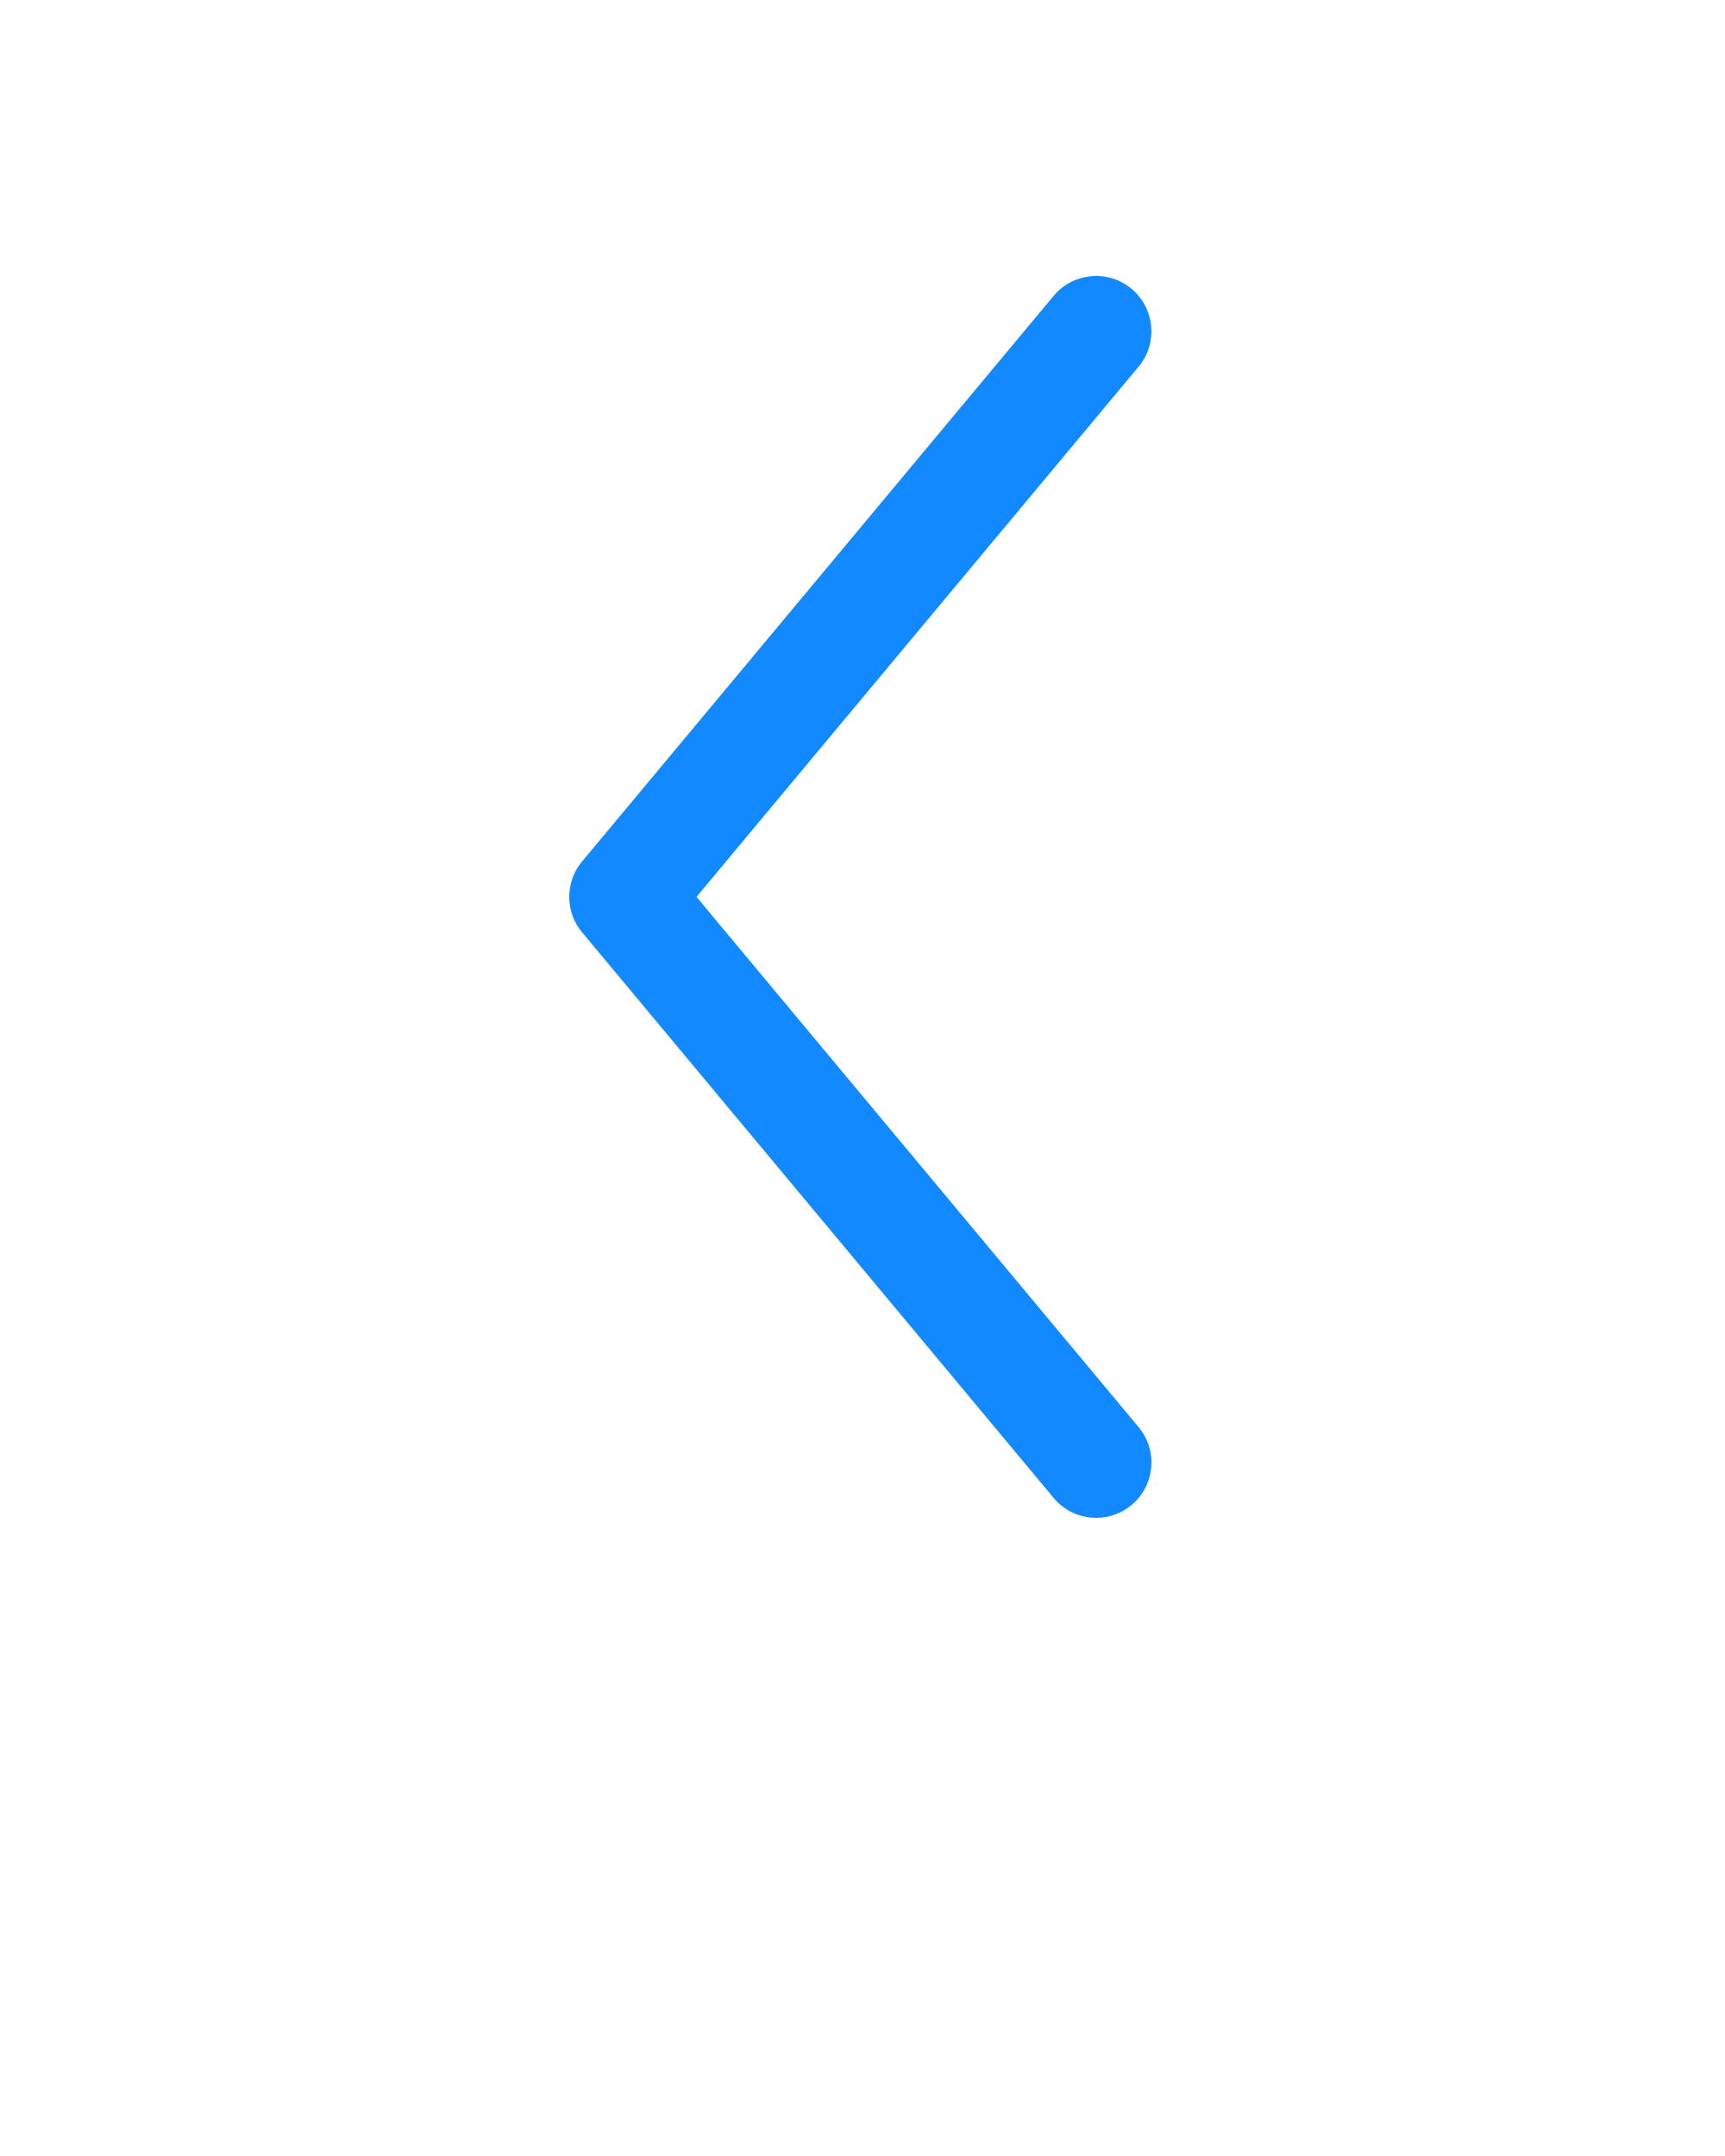
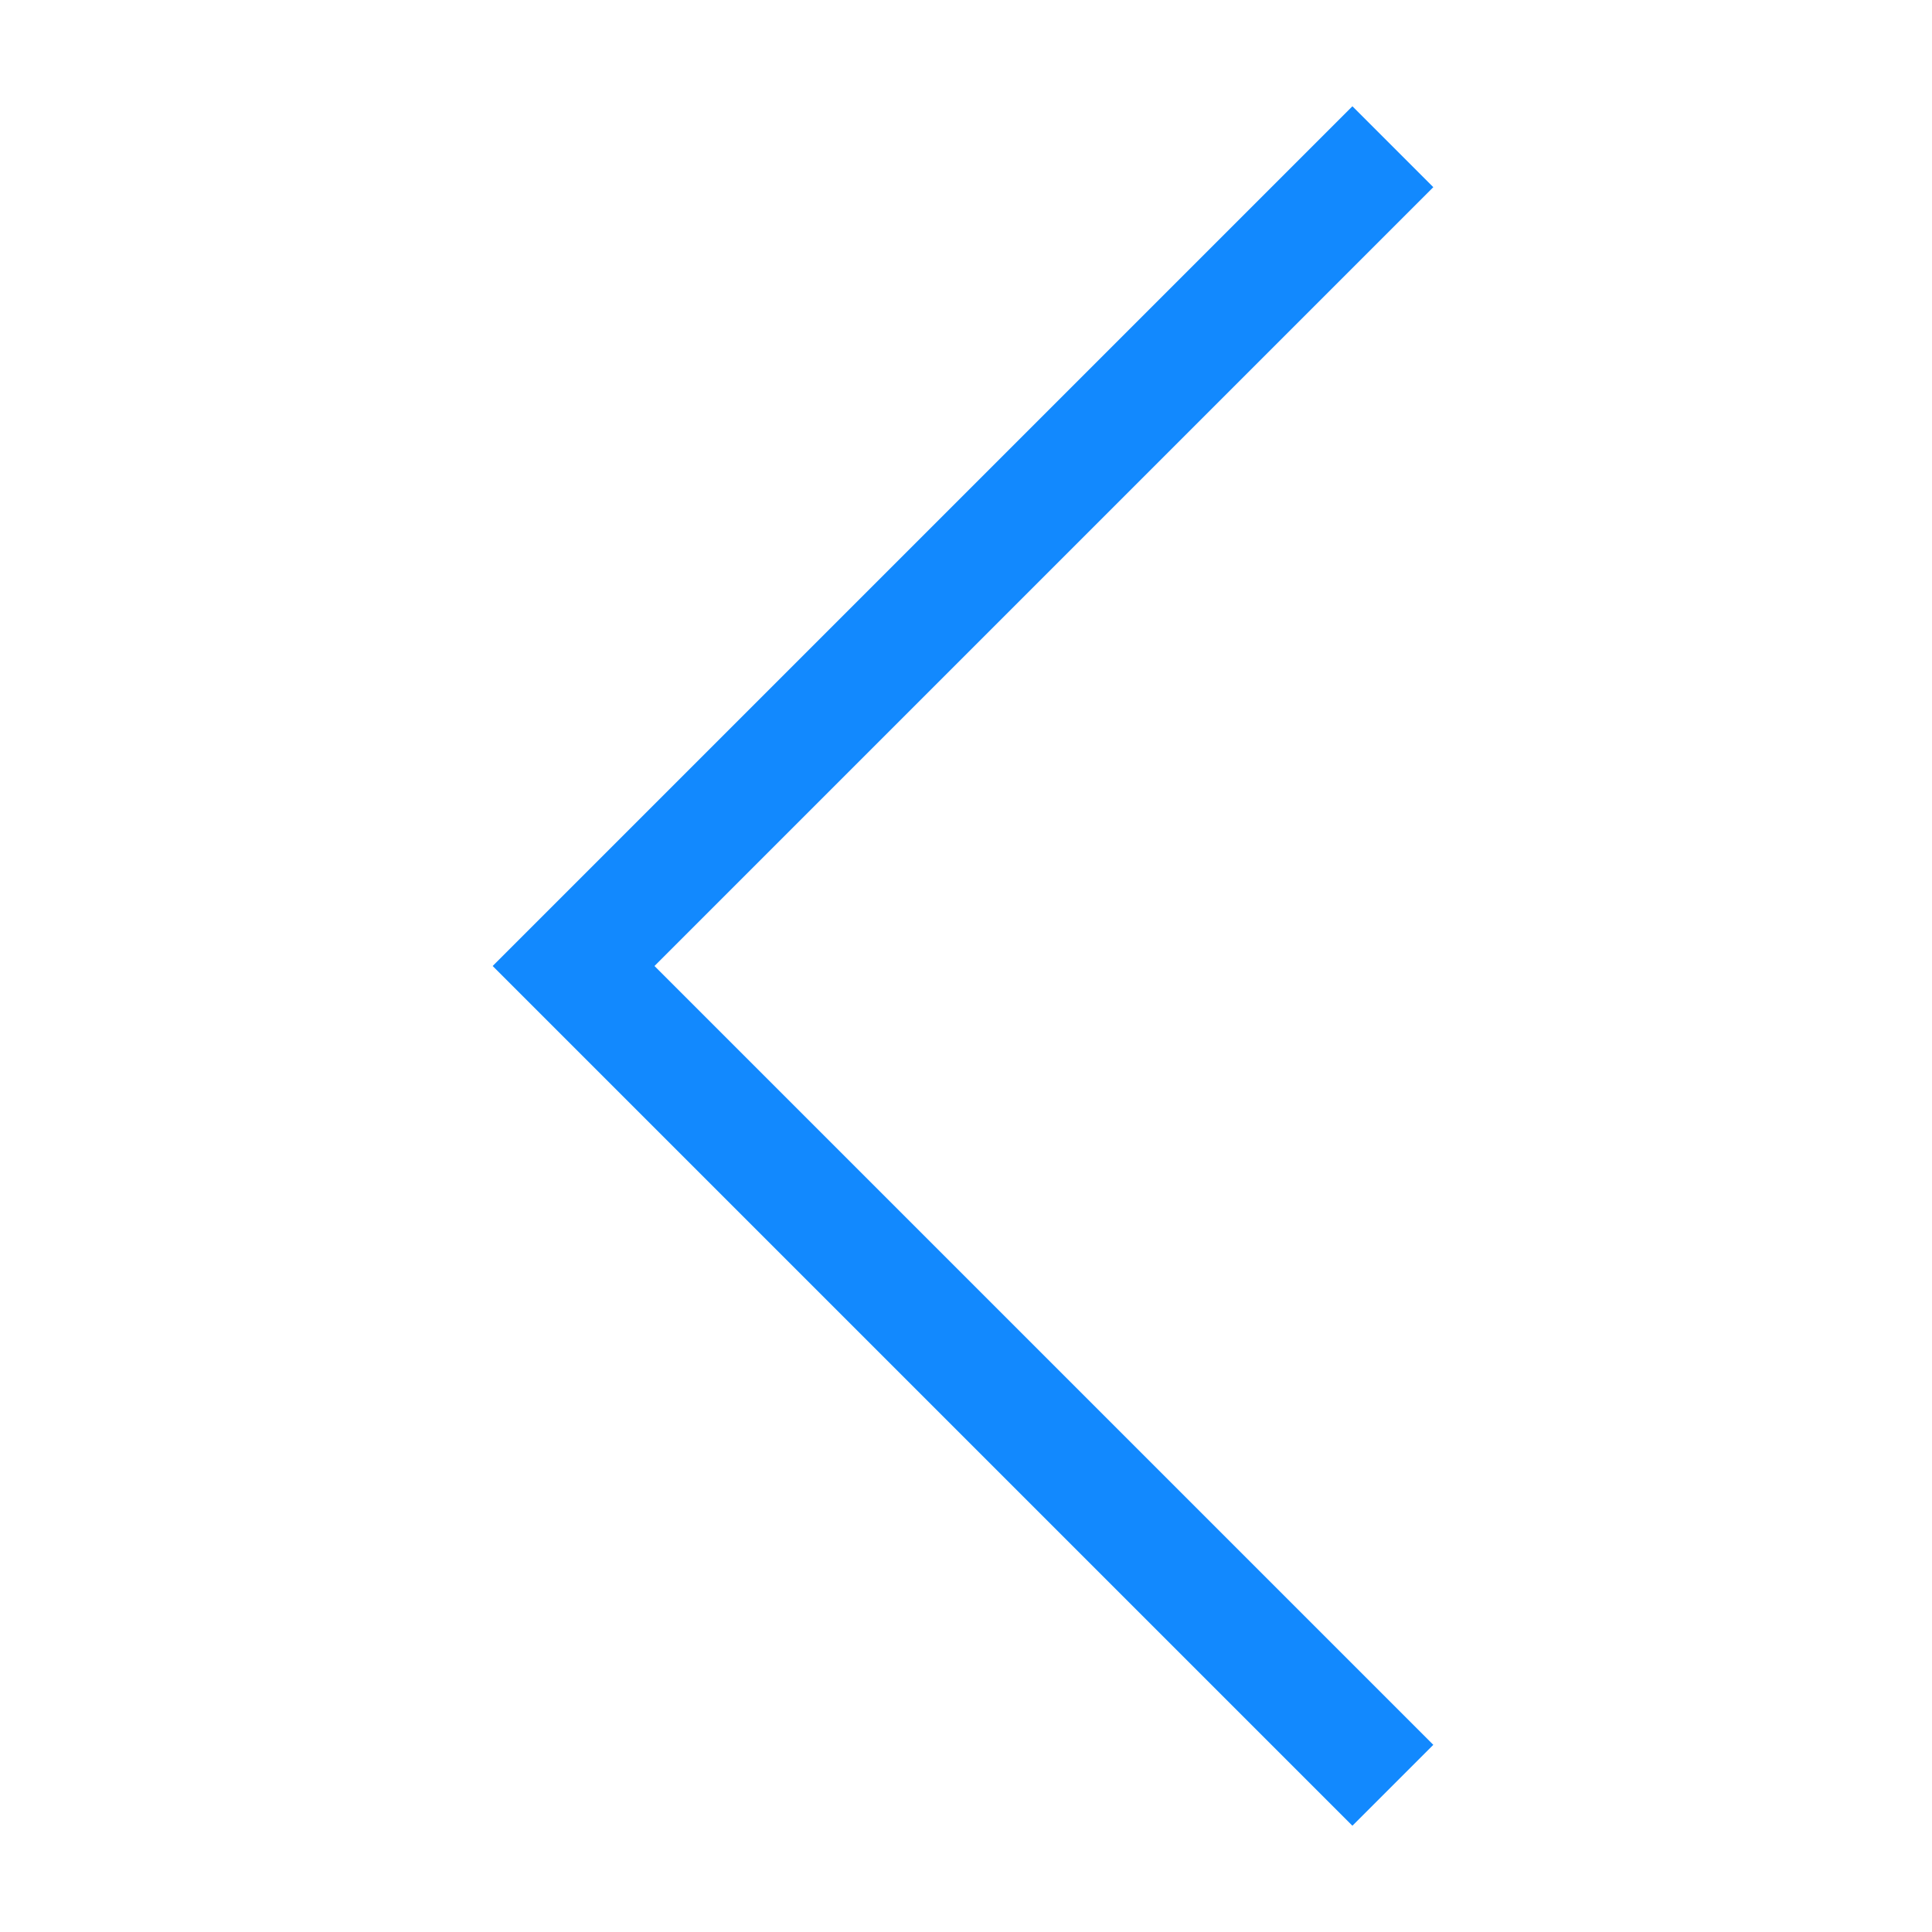
- <svg xmlns="http://www.w3.org/2000/svg" version="1.1" x="0px" y="0px" viewBox="0 0 100 125" enable-background="new 0 0 100 100" xml:space="preserve">
-   <g>
-     <path fill="#1289FE" d="M66.006,82.742L40.377,52l25.629-30.742c1.133-1.361,0.947-3.379-0.41-4.514s-3.381-0.951-4.514,0.408L33.744,49.947   C33.246,50.541,33,51.271,33,52c0,0.73,0.246,1.459,0.744,2.053l27.338,32.795c1.133,1.359,3.156,1.543,4.514,0.408   C66.957,86.119,67.141,84.105,66.006,82.742z" />
-   </g>
+ <svg xmlns="http://www.w3.org/2000/svg" width="50" height="50" viewBox="0 0 50 50">
+   <path fill="#1289FE" d="M 35 2.75 L 12.75 25 L 35 47.25 L 37.094 45.156 L 16.938 25 L 37.094 4.844 L 35 2.75 z" />
</svg>
